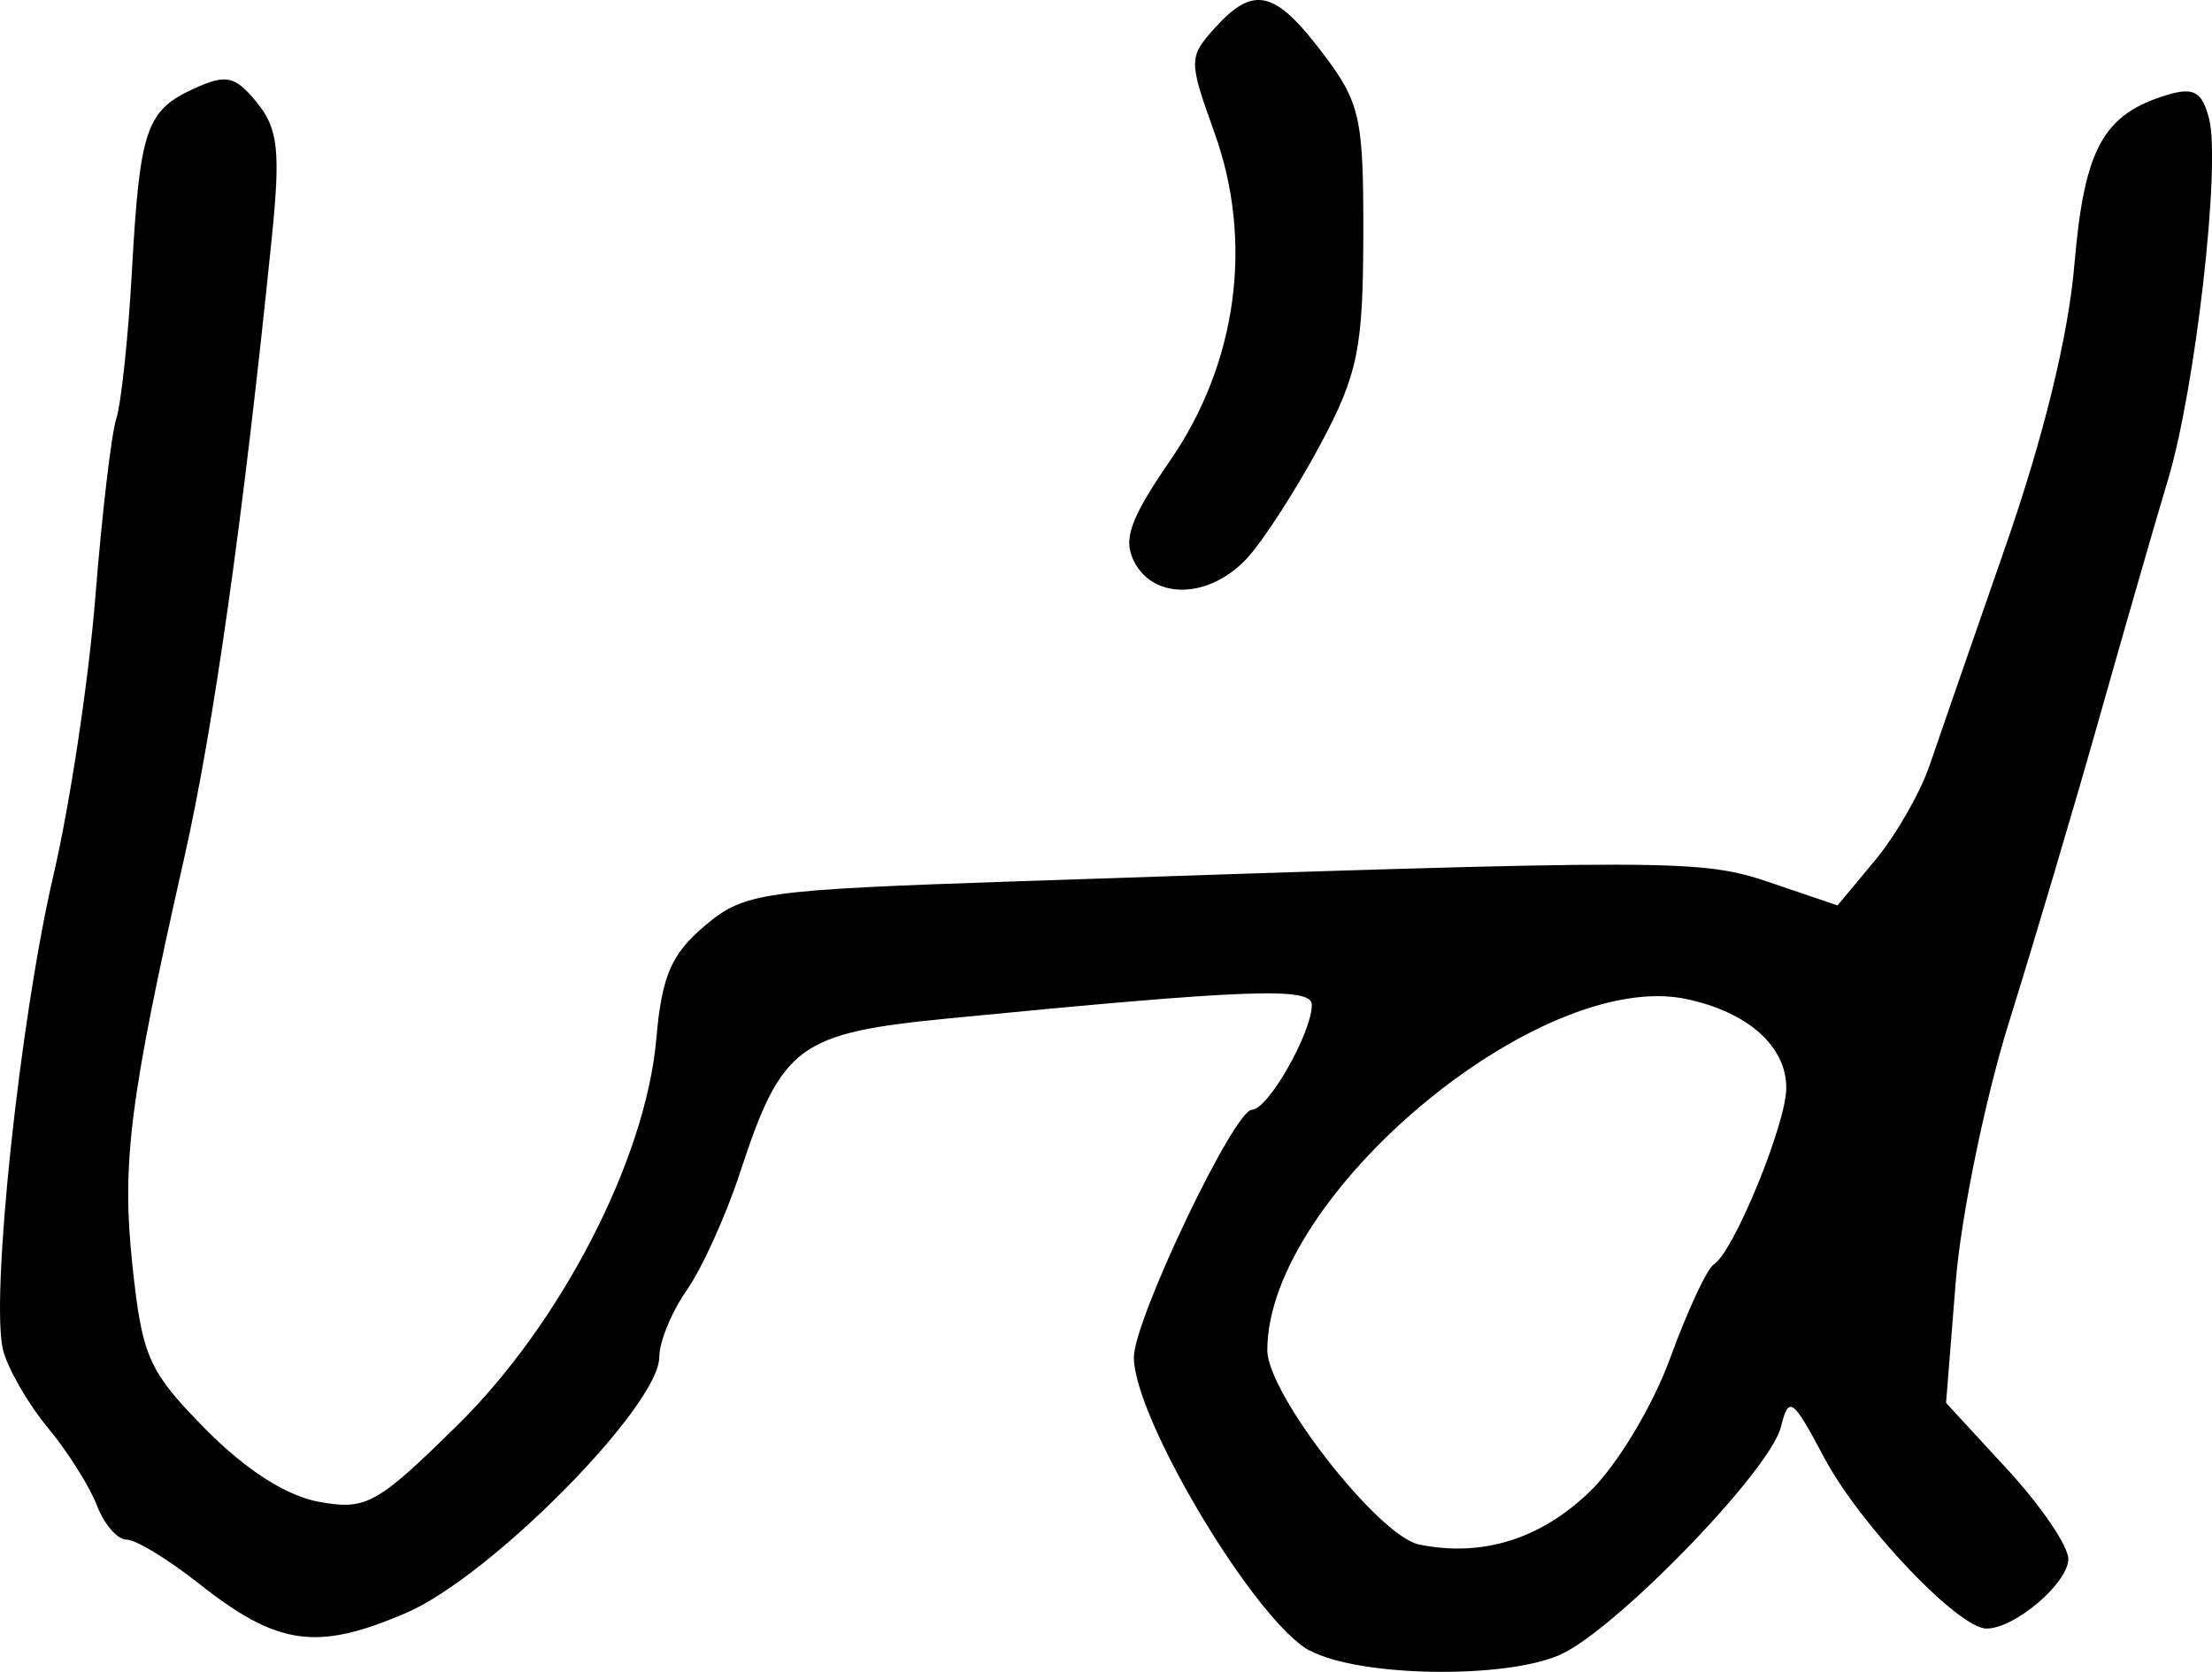
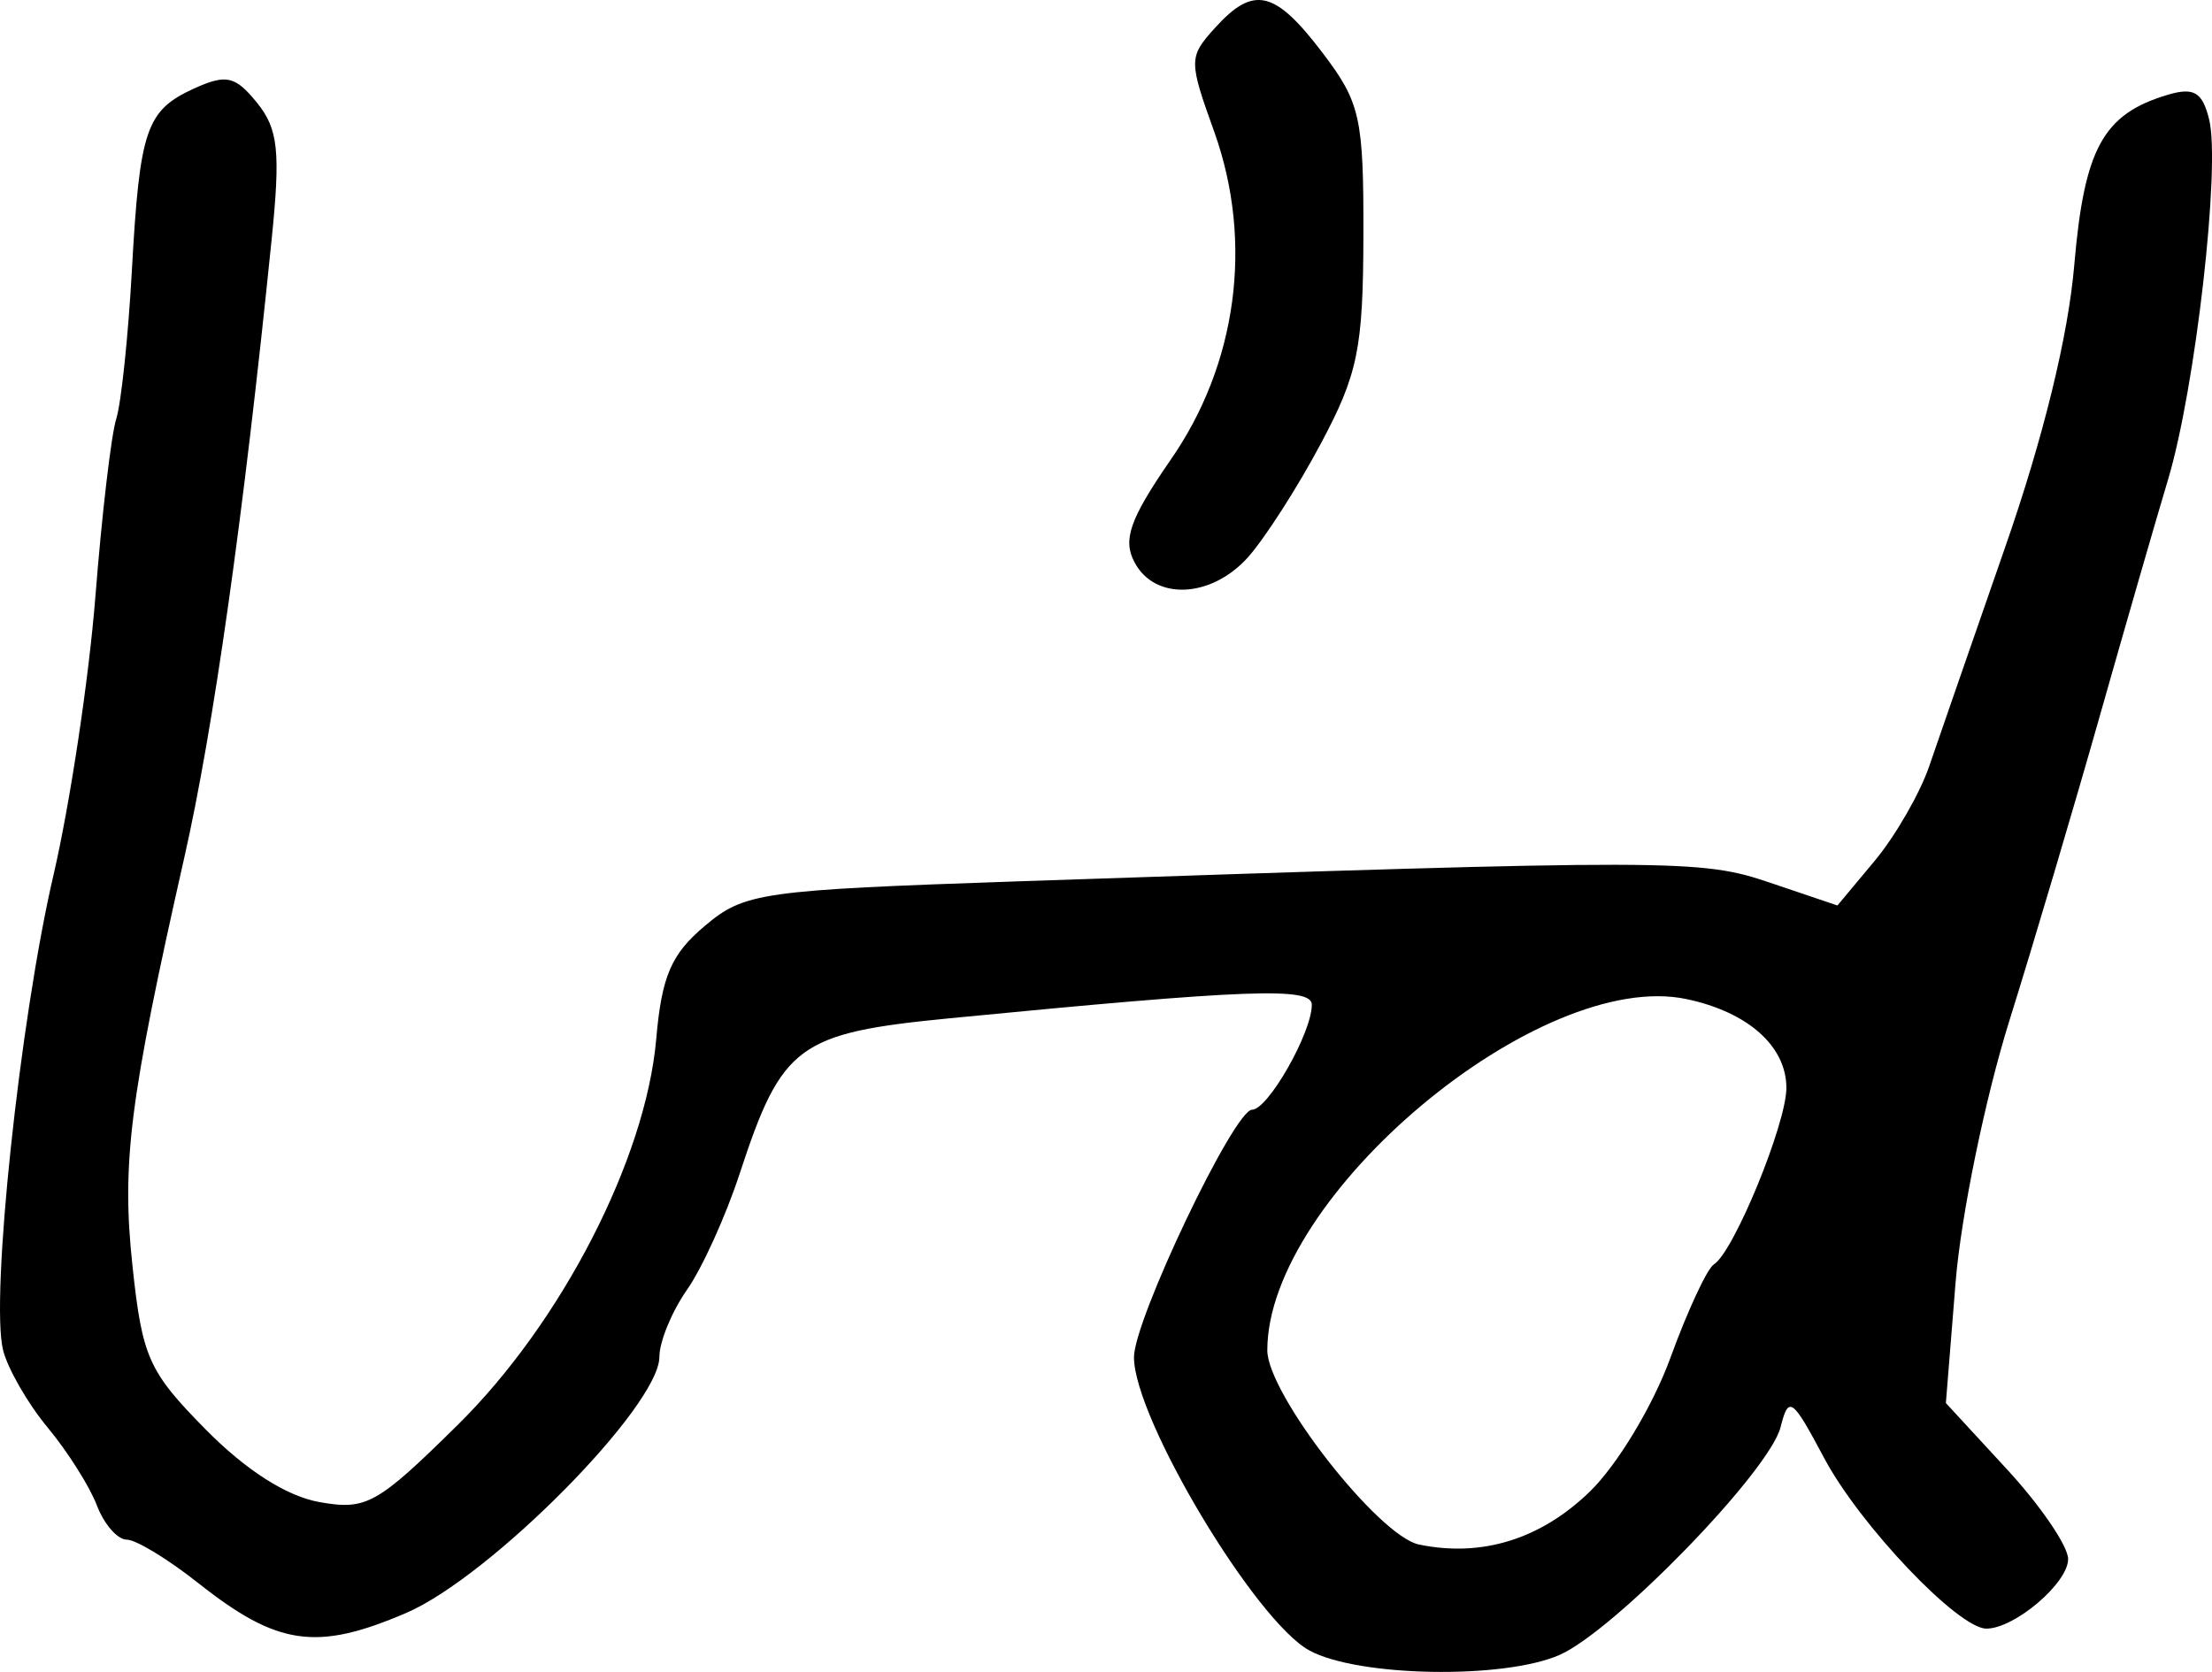
- <svg xmlns="http://www.w3.org/2000/svg" id="svg2094" viewBox="0 0 24.354 18.411" version="1.1" height="18.411" width="24.354">
-   <defs id="defs2098" />
-   <g transform="translate(-404.168,-289.9857)" id="g2092">
-     <g style="stroke-width:0.163" id="g2081">
-       <path d="m 416.66,296.18 c -0.133,-0.249 -0.055,-0.474 0.392,-1.124 0.739,-1.074 0.919,-2.41 0.487,-3.61 -0.286,-0.794 -0.285,-0.832 0.005,-1.153 0.425,-0.47 0.659,-0.417 1.18,0.269 0.421,0.553 0.457,0.714 0.454,2.02 -0.003,1.246 -0.061,1.526 -0.472,2.297 -0.258,0.483 -0.618,1.043 -0.8,1.245 -0.406,0.449 -1.021,0.477 -1.246,0.056 z m 5.012,10.231 c 0.301,-0.292 0.692,-0.942 0.885,-1.471 0.19,-0.522 0.406,-0.986 0.481,-1.032 0.217,-0.134 0.797,-1.548 0.797,-1.943 0,-0.458 -0.422,-0.834 -1.098,-0.978 -1.618,-0.344 -4.616,2.168 -4.616,3.867 0,0.48 1.223,2.046 1.67,2.139 0.691,0.143 1.34,-0.058 1.881,-0.583 z m -3.087,1.75 c -0.596,-0.324 -1.931,-2.553 -1.933,-3.228 -0.002,-0.409 1.103,-2.727 1.3,-2.727 0.176,0 0.659,-0.847 0.659,-1.156 0,-0.198 -0.701,-0.172 -3.987,0.149 -1.669,0.163 -1.847,0.294 -2.31,1.704 -0.154,0.47 -0.417,1.049 -0.583,1.287 -0.167,0.238 -0.304,0.57 -0.304,0.737 0,0.541 -1.856,2.419 -2.786,2.819 -0.987,0.425 -1.417,0.363 -2.289,-0.327 -0.333,-0.263 -0.688,-0.479 -0.789,-0.479 -0.102,0 -0.249,-0.169 -0.328,-0.377 -0.079,-0.207 -0.322,-0.593 -0.541,-0.857 -0.219,-0.264 -0.44,-0.648 -0.492,-0.853 -0.142,-0.566 0.185,-3.648 0.556,-5.237 0.181,-0.776 0.388,-2.152 0.46,-3.058 0.072,-0.906 0.175,-1.788 0.23,-1.961 0.055,-0.172 0.132,-0.9 0.172,-1.618 0.087,-1.573 0.157,-1.778 0.687,-2.019 0.354,-0.161 0.451,-0.139 0.691,0.157 0.234,0.289 0.26,0.535 0.16,1.512 -0.311,3.051 -0.64,5.384 -0.961,6.8 -0.604,2.671 -0.692,3.363 -0.57,4.5 0.107,1.002 0.178,1.159 0.806,1.796 0.442,0.448 0.889,0.734 1.25,0.799 0.518,0.093 0.635,0.028 1.521,-0.844 1.145,-1.128 2.075,-2.934 2.19,-4.254 0.06,-0.692 0.165,-0.936 0.535,-1.247 0.436,-0.367 0.617,-0.393 3.449,-0.489 7.263,-0.246 7.512,-0.246 8.282,0.015 l 0.739,0.251 0.413,-0.496 c 0.227,-0.273 0.496,-0.741 0.598,-1.039 0.102,-0.299 0.48,-1.388 0.839,-2.42 0.418,-1.2 0.692,-2.32 0.758,-3.102 0.109,-1.28 0.316,-1.657 1.028,-1.87 0.288,-0.086 0.381,-0.031 0.456,0.269 0.128,0.513 -0.152,2.967 -0.453,3.968 -0.135,0.449 -0.474,1.625 -0.753,2.612 -0.279,0.988 -0.726,2.494 -0.993,3.347 -0.267,0.853 -0.533,2.149 -0.592,2.88 l -0.106,1.329 0.673,0.73 c 0.37,0.401 0.673,0.846 0.673,0.988 0,0.265 -0.589,0.767 -0.9,0.767 -0.31,0 -1.392,-1.139 -1.786,-1.879 -0.352,-0.662 -0.391,-0.69 -0.479,-0.339 -0.121,0.483 -1.829,2.243 -2.434,2.508 -0.616,0.27 -2.218,0.242 -2.753,-0.049 z" id="bad" />
-     </g>
-   </g>
+ <svg xmlns="http://www.w3.org/2000/svg" height="18.411" width="24.354">
+   <path d="M12.492 6.194c-.133-.249-.055-.474.392-1.124a3.98 3.98 0 00.488-3.61c-.286-.794-.286-.831.005-1.153.425-.47.658-.416 1.18.269.42.552.457.714.454 2.02-.003 1.246-.061 1.526-.473 2.297-.257.483-.618 1.043-.8 1.246-.406.449-1.021.476-1.246.055zm5.012 10.231c.301-.292.693-.942.886-1.47.19-.522.406-.987.48-1.032.218-.135.798-1.548.798-1.943 0-.459-.422-.835-1.098-.978-1.618-.344-4.617 2.168-4.617 3.867 0 .48 1.223 2.046 1.67 2.139.691.143 1.34-.058 1.881-.583zm-3.087 1.75c-.596-.324-1.93-2.553-1.932-3.228-.002-.41 1.103-2.727 1.3-2.727.175 0 .658-.847.658-1.156 0-.198-.701-.171-3.987.149-1.67.163-1.847.294-2.31 1.704-.153.47-.416 1.049-.583 1.287-.167.239-.303.57-.303.737 0 .541-1.856 2.419-2.787 2.82-.987.424-1.417.362-2.288-.327-.333-.264-.688-.48-.79-.48-.101 0-.249-.169-.328-.376-.078-.207-.322-.593-.541-.857-.22-.264-.44-.648-.492-.853-.142-.566.185-3.648.556-5.237.18-.776.388-2.152.46-3.058.071-.906.175-1.789.23-1.961.054-.172.131-.9.171-1.618.087-1.573.157-1.778.687-2.02.354-.16.452-.138.692.158.233.288.26.534.16 1.512-.31 3.05-.64 5.384-.961 6.8-.604 2.671-.692 3.363-.57 4.5.107 1.003.177 1.16.805 1.796.442.449.89.735 1.25.8.519.093.636.028 1.521-.845 1.145-1.127 2.075-2.933 2.19-4.253.06-.692.165-.936.536-1.247.436-.368.617-.393 3.449-.49 7.263-.246 7.512-.245 8.281.016l.739.25.413-.495c.227-.274.496-.741.598-1.04.102-.298.48-1.387.839-2.42.418-1.2.692-2.32.758-3.102.11-1.28.317-1.658 1.028-1.87.288-.086.382-.03.456.269.129.513-.151 2.967-.452 3.968-.135.45-.474 1.625-.754 2.612-.28.988-.726 2.494-.993 3.347-.267.853-.533 2.15-.592 2.88l-.107 1.33.673.73c.37.401.673.846.673.988 0 .265-.59.766-.9.766-.31 0-1.393-1.138-1.787-1.88-.352-.662-.39-.69-.479-.339-.12.483-1.829 2.243-2.434 2.509-.616.27-2.218.242-2.753-.049z" stroke-width=".163" />
</svg>
